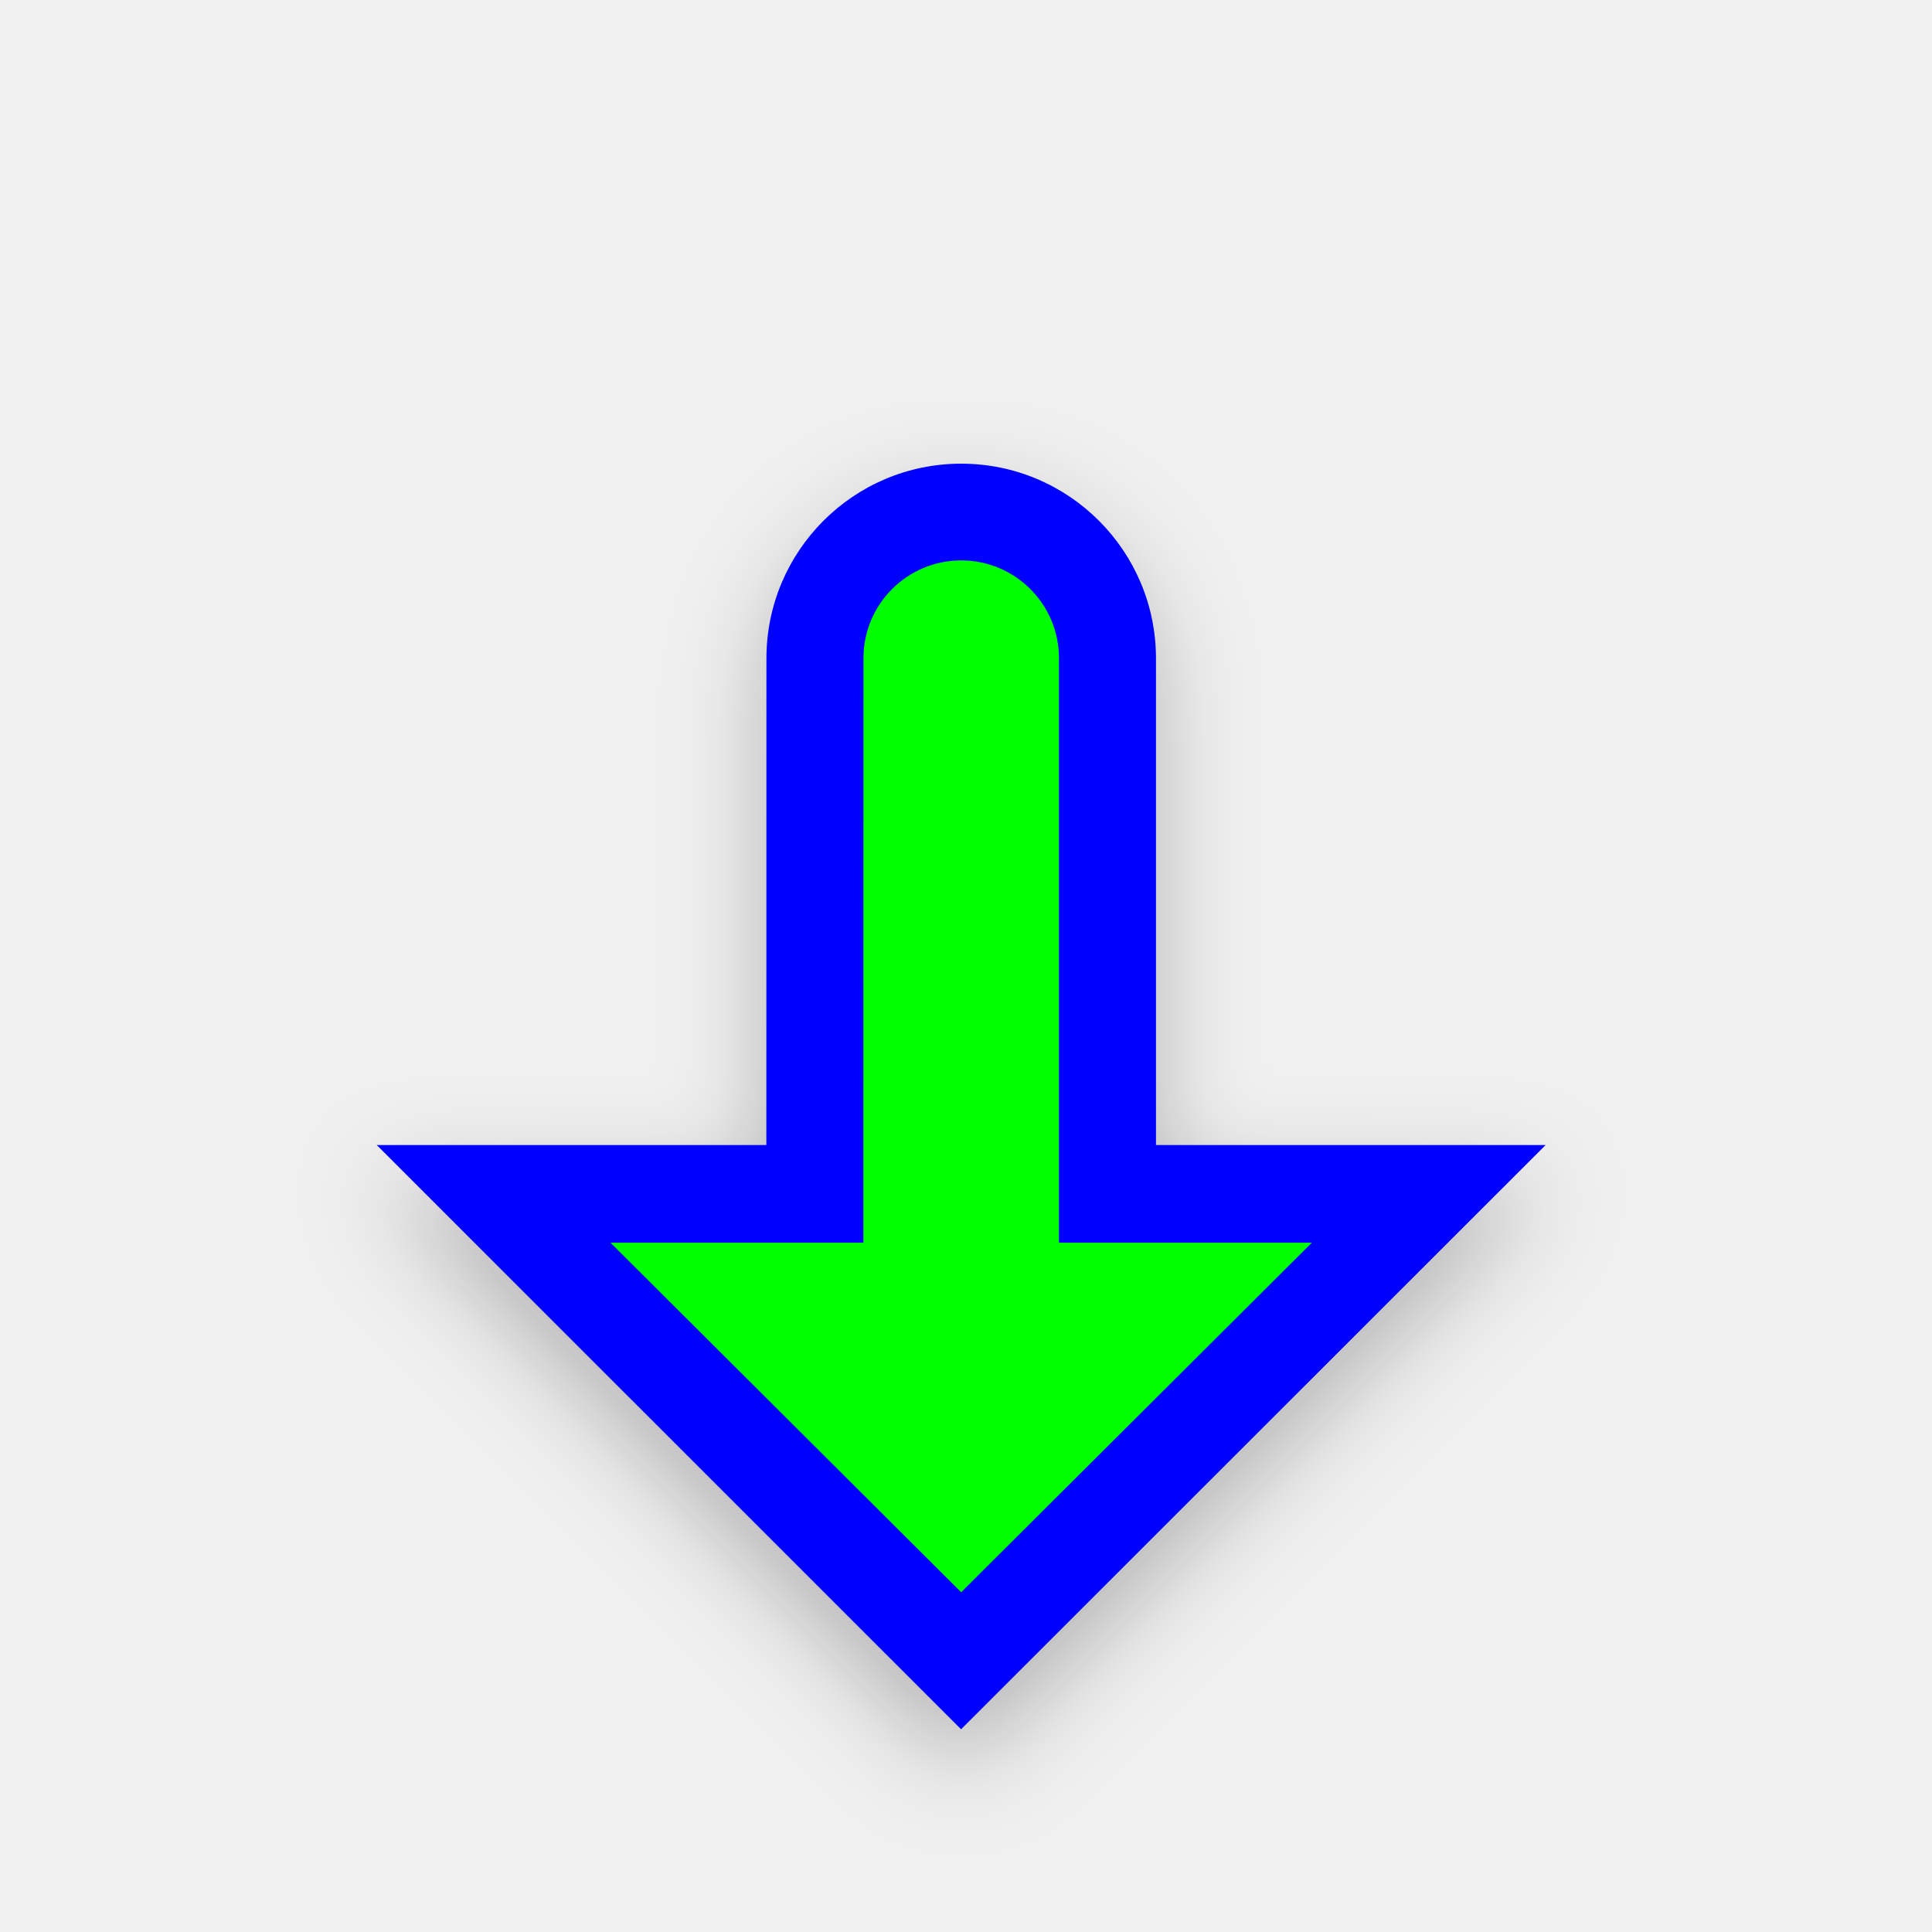
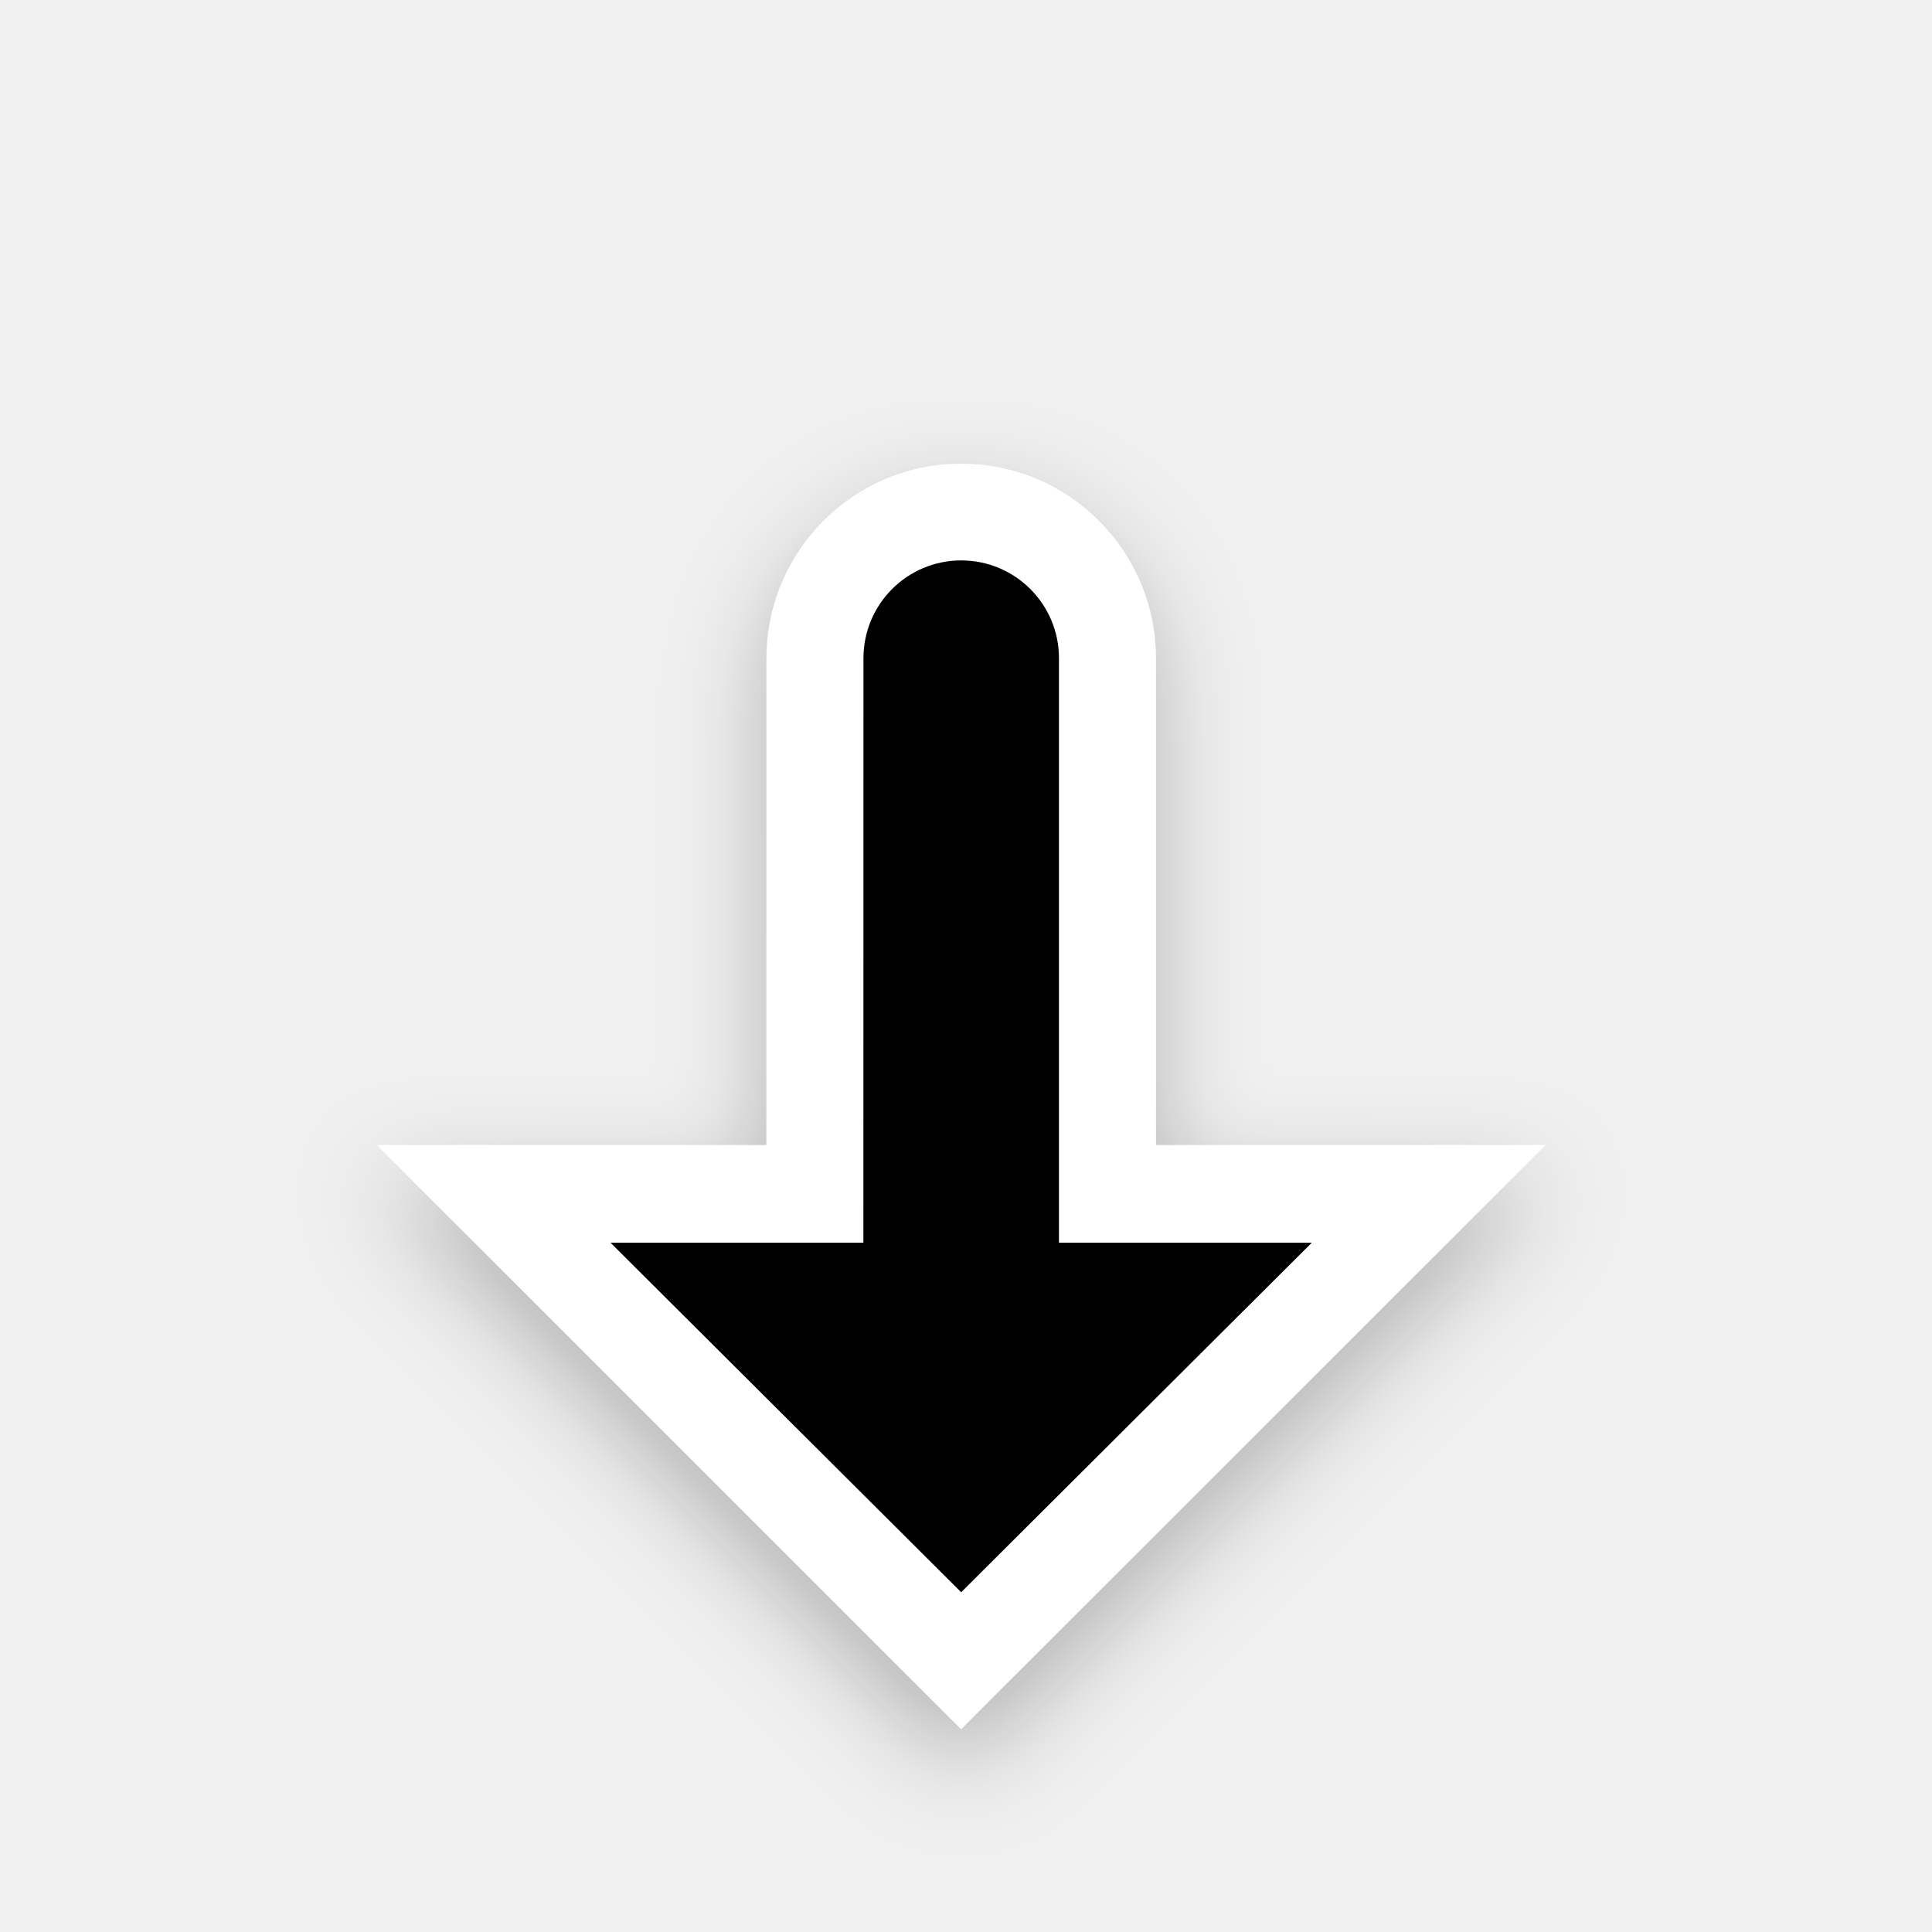
<svg xmlns="http://www.w3.org/2000/svg" width="200" height="200" viewBox="0 0 200 200" fill="none">
  <g filter="url(#filter0_d)">
-     <path fill-rule="evenodd" clip-rule="evenodd" d="M99.504 48C88.369 48 79.342 57.026 79.341 68.16L79.333 118.536H39L99.49 179.014L160 118.536H119.667V68.163C119.667 57.027 110.639 48 99.504 48Z" fill="#0000FF" />
+     <path fill-rule="evenodd" clip-rule="evenodd" d="M99.504 48C88.369 48 79.342 57.026 79.341 68.16L79.333 118.536H39L99.49 179.014L160 118.536H119.667V68.163C119.667 57.027 110.639 48 99.504 48Z" fill="white" />
  </g>
-   <path fill-rule="evenodd" clip-rule="evenodd" d="M99.504 58.014C105.093 58.014 109.623 62.544 109.623 68.132V128.644H135.8L99.5 164.828L63.2 128.644H89.377L89.386 68.131C89.387 62.543 93.917 58.014 99.504 58.014Z" fill="#00FF00" />
+   <path fill-rule="evenodd" clip-rule="evenodd" d="M99.504 58.014C105.093 58.014 109.623 62.544 109.623 68.132V128.644H135.8L99.5 164.828L63.2 128.644H89.377L89.386 68.131C89.387 62.543 93.917 58.014 99.504 58.014Z" fill="black" />
  <defs>
    <filter id="filter0_d" x="29" y="42" width="141" height="151.014" filterUnits="userSpaceOnUse" color-interpolation-filters="sRGB">
      <feFlood flood-opacity="0" result="BackgroundImageFix" />
      <feColorMatrix in="SourceAlpha" type="matrix" values="0 0 0 0 0 0 0 0 0 0 0 0 0 0 0 0 0 0 127 0" />
      <feOffset dy="4" />
      <feGaussianBlur stdDeviation="5" />
      <feColorMatrix type="matrix" values="0 0 0 0 0 0 0 0 0 0 0 0 0 0 0 0 0 0 0.25 0" />
      <feBlend mode="normal" in2="BackgroundImageFix" result="effect1_dropShadow" />
      <feBlend mode="normal" in="SourceGraphic" in2="effect1_dropShadow" result="shape" />
    </filter>
  </defs>
</svg>
